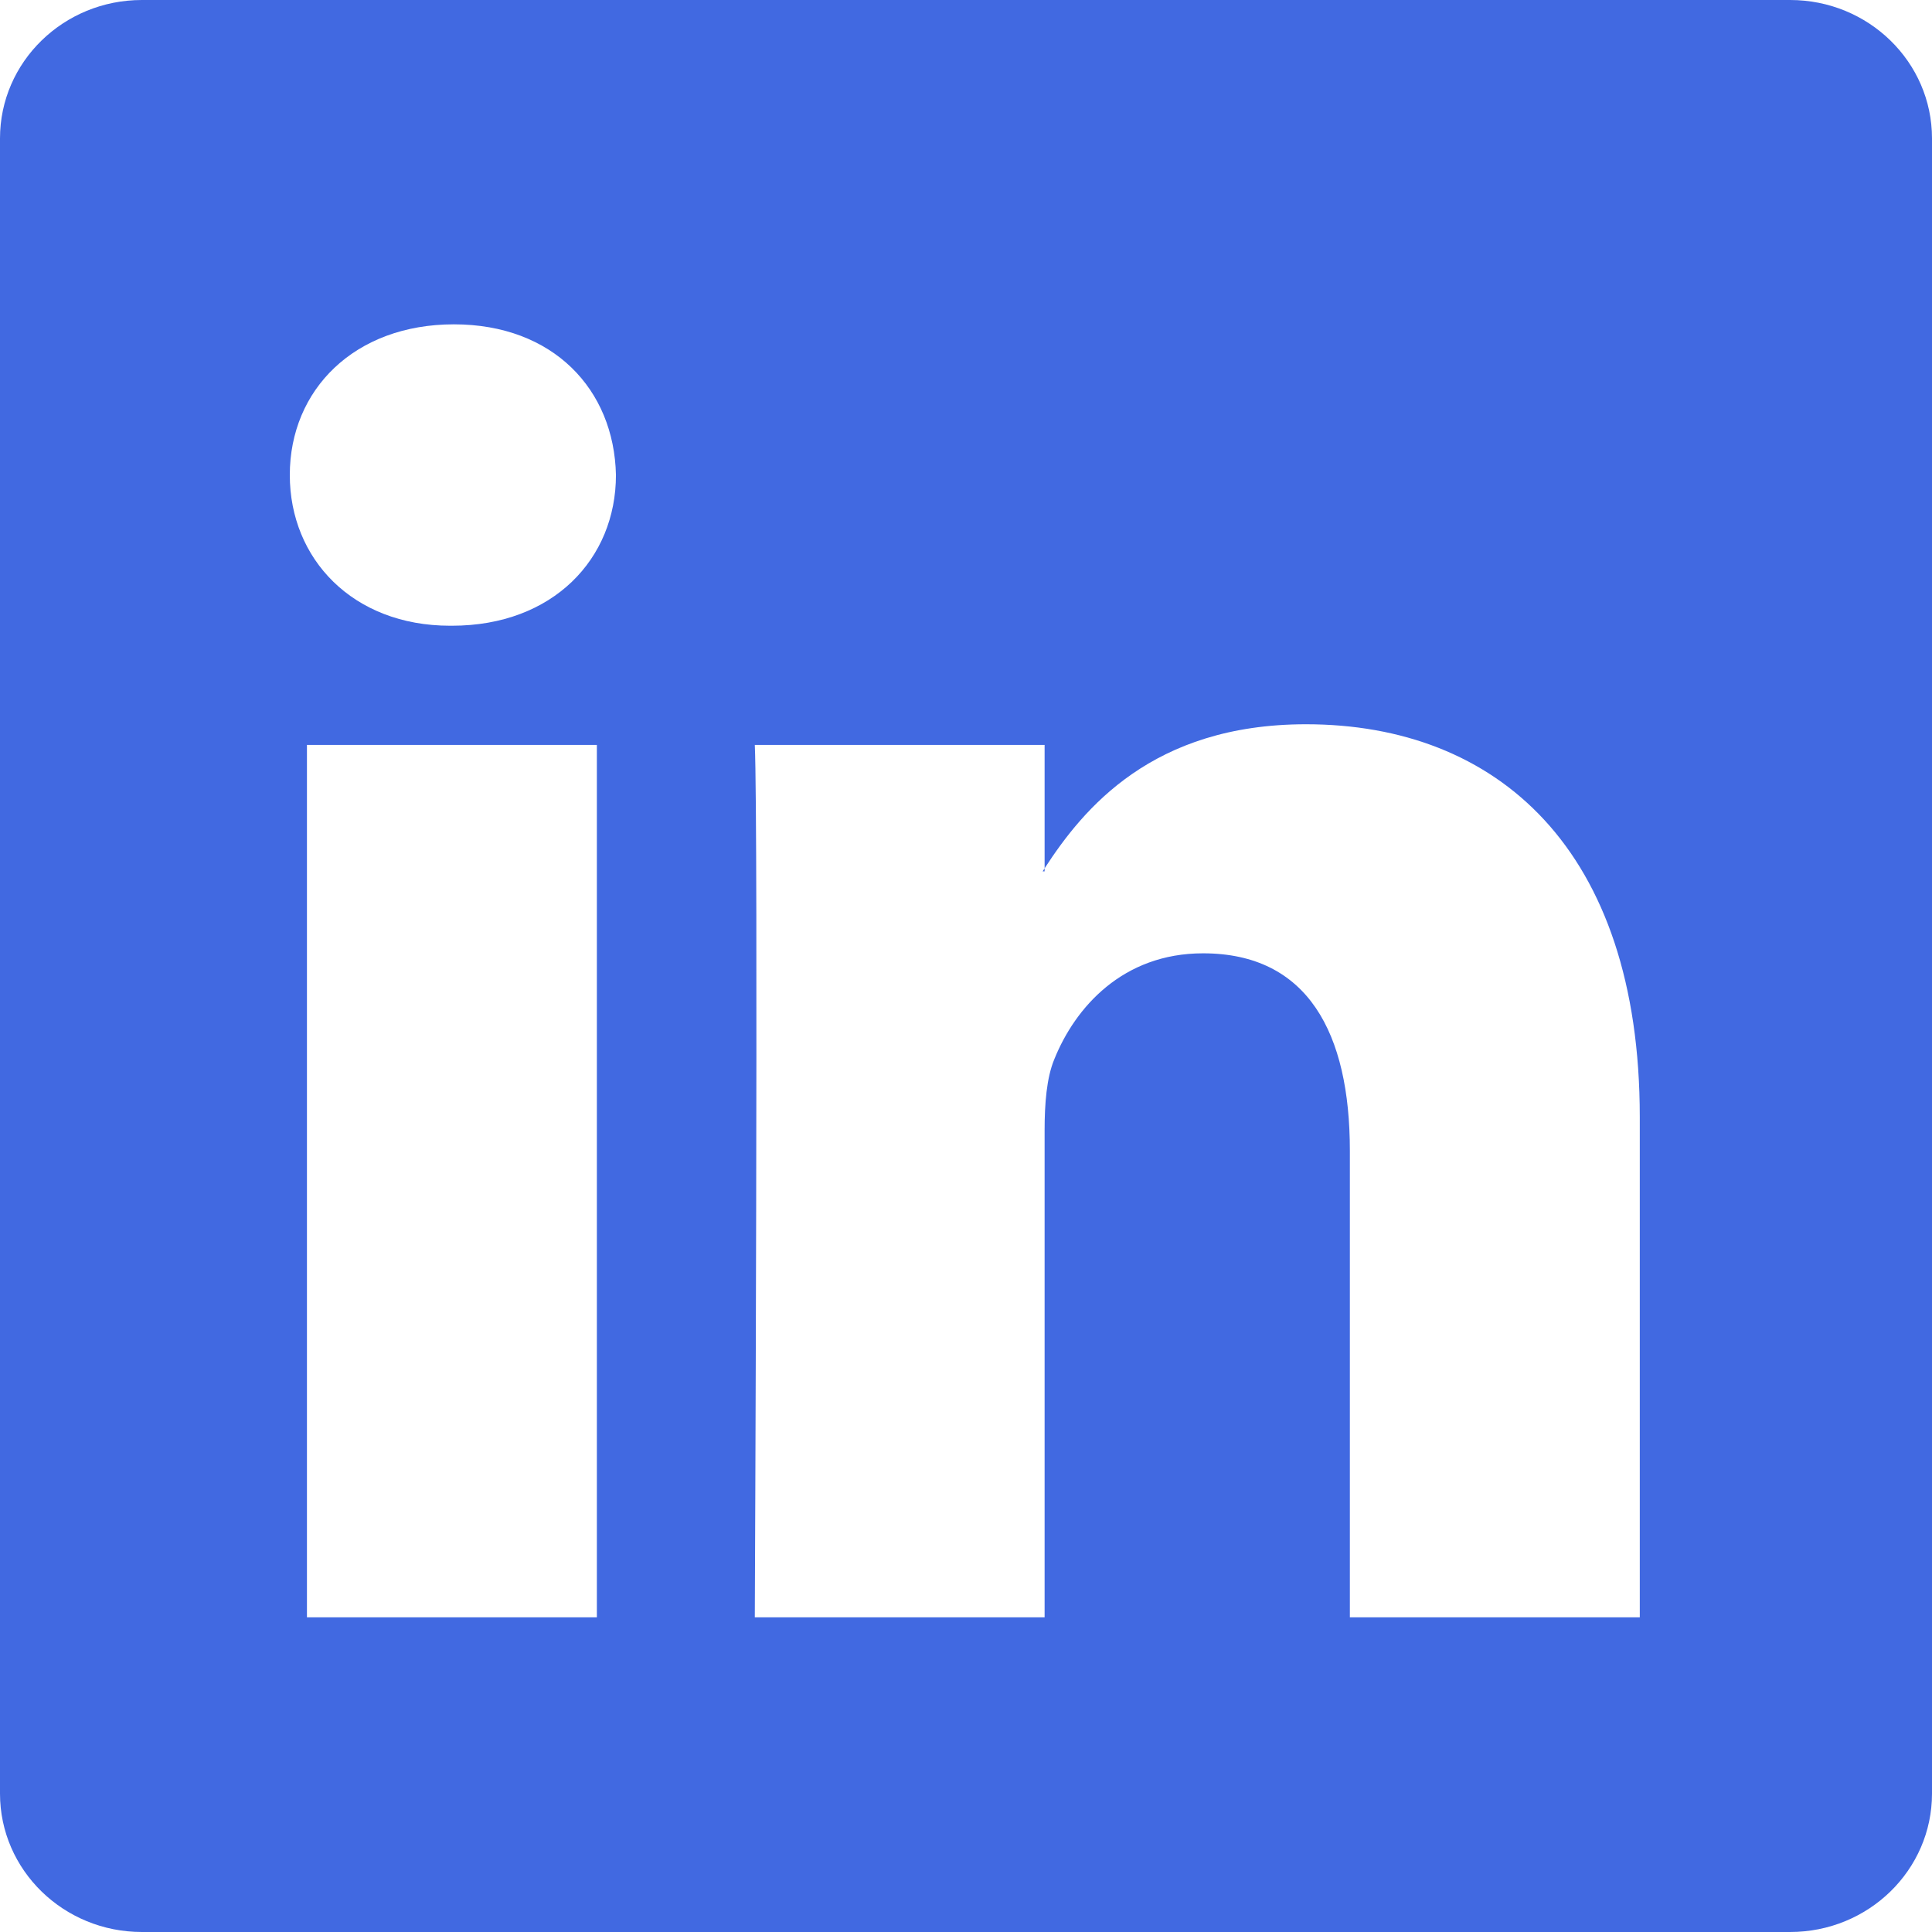
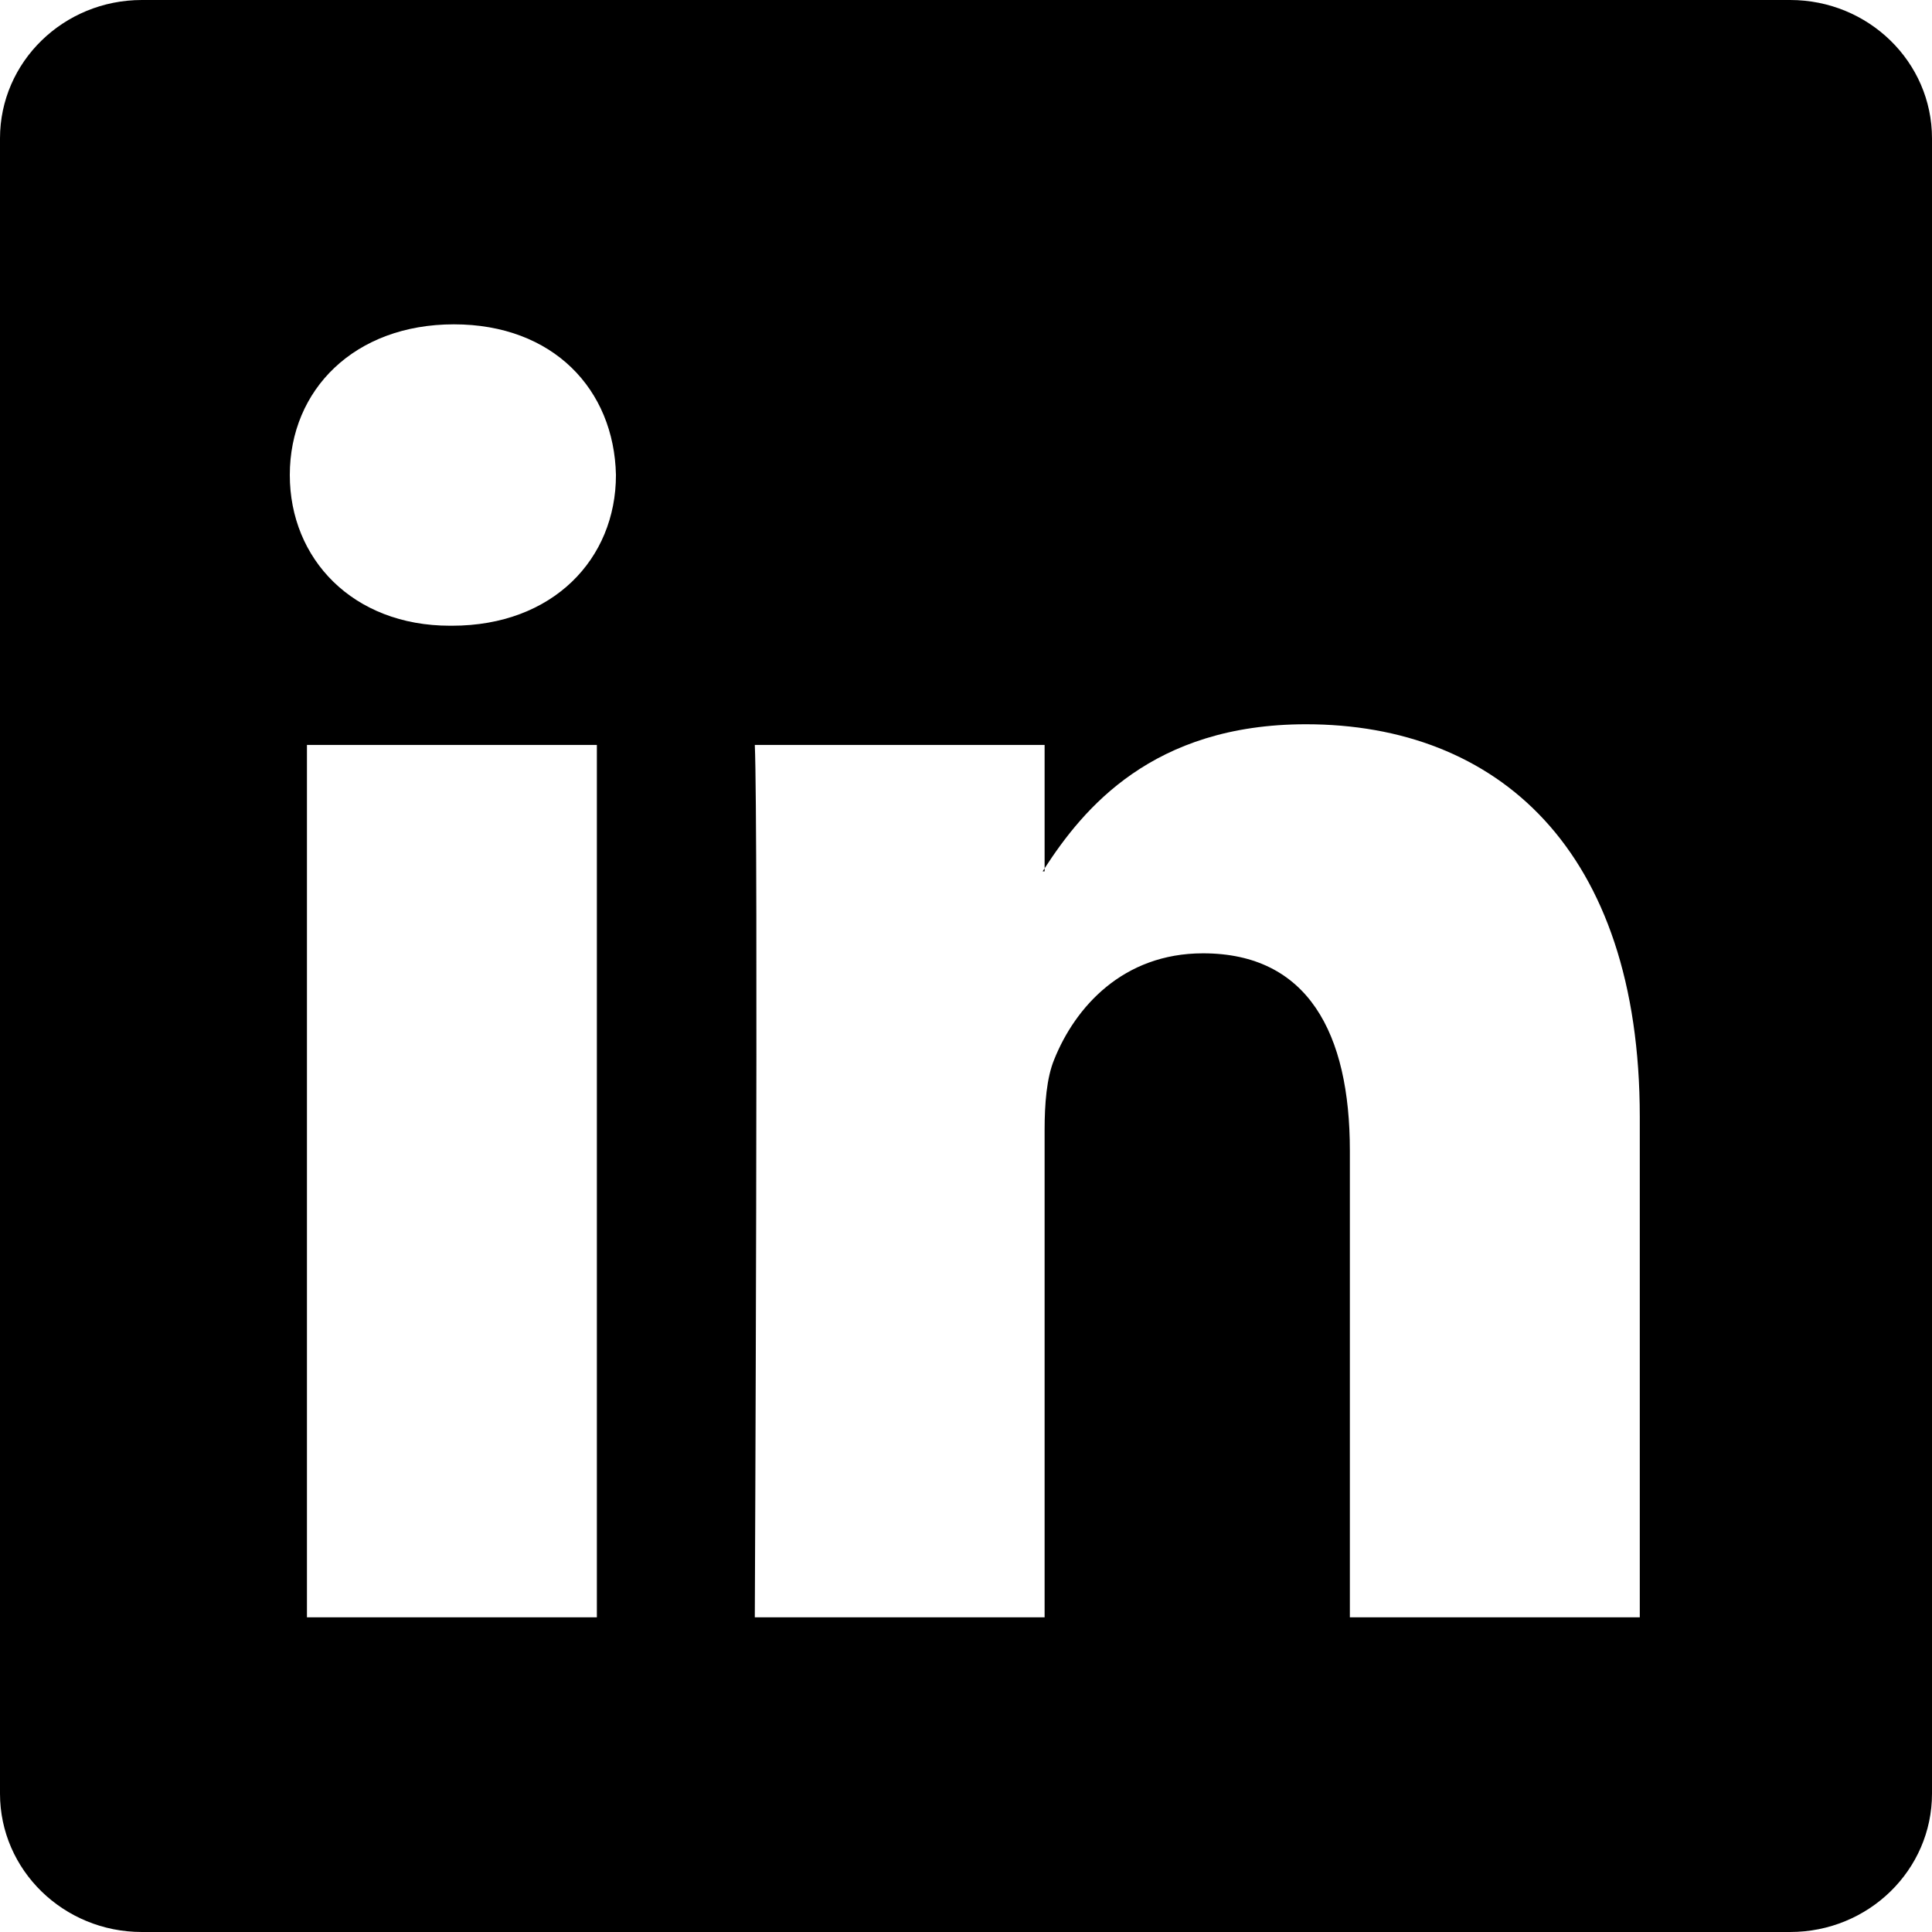
- <svg xmlns="http://www.w3.org/2000/svg" width="16" height="16" fill="#4169e1" class="bi bi-linkedin" viewBox="0 0 16 16">
+ <svg xmlns="http://www.w3.org/2000/svg" width="16" height="16" fill="currentColor" class="bi bi-linkedin" viewBox="0 0 16 16">
  <path d="M0 1.146C0 .513.526 0 1.175 0h13.65C15.474 0 16 .513 16 1.146v13.708c0 .633-.526 1.146-1.175 1.146H1.175C.526 16 0 15.487 0 14.854zm4.943 12.248V6.169H2.542v7.225zm-1.2-8.212c.837 0 1.358-.554 1.358-1.248-.015-.709-.52-1.248-1.342-1.248S2.4 3.226 2.4 3.934c0 .694.521 1.248 1.327 1.248zm4.908 8.212V9.359c0-.216.016-.432.08-.586.173-.431.568-.878 1.232-.878.869 0 1.216.662 1.216 1.634v3.865h2.401V9.25c0-2.22-1.184-3.252-2.764-3.252-1.274 0-1.845.7-2.165 1.193v.025h-.016l.016-.025V6.169h-2.4c.03.678 0 7.225 0 7.225z" />
</svg>
